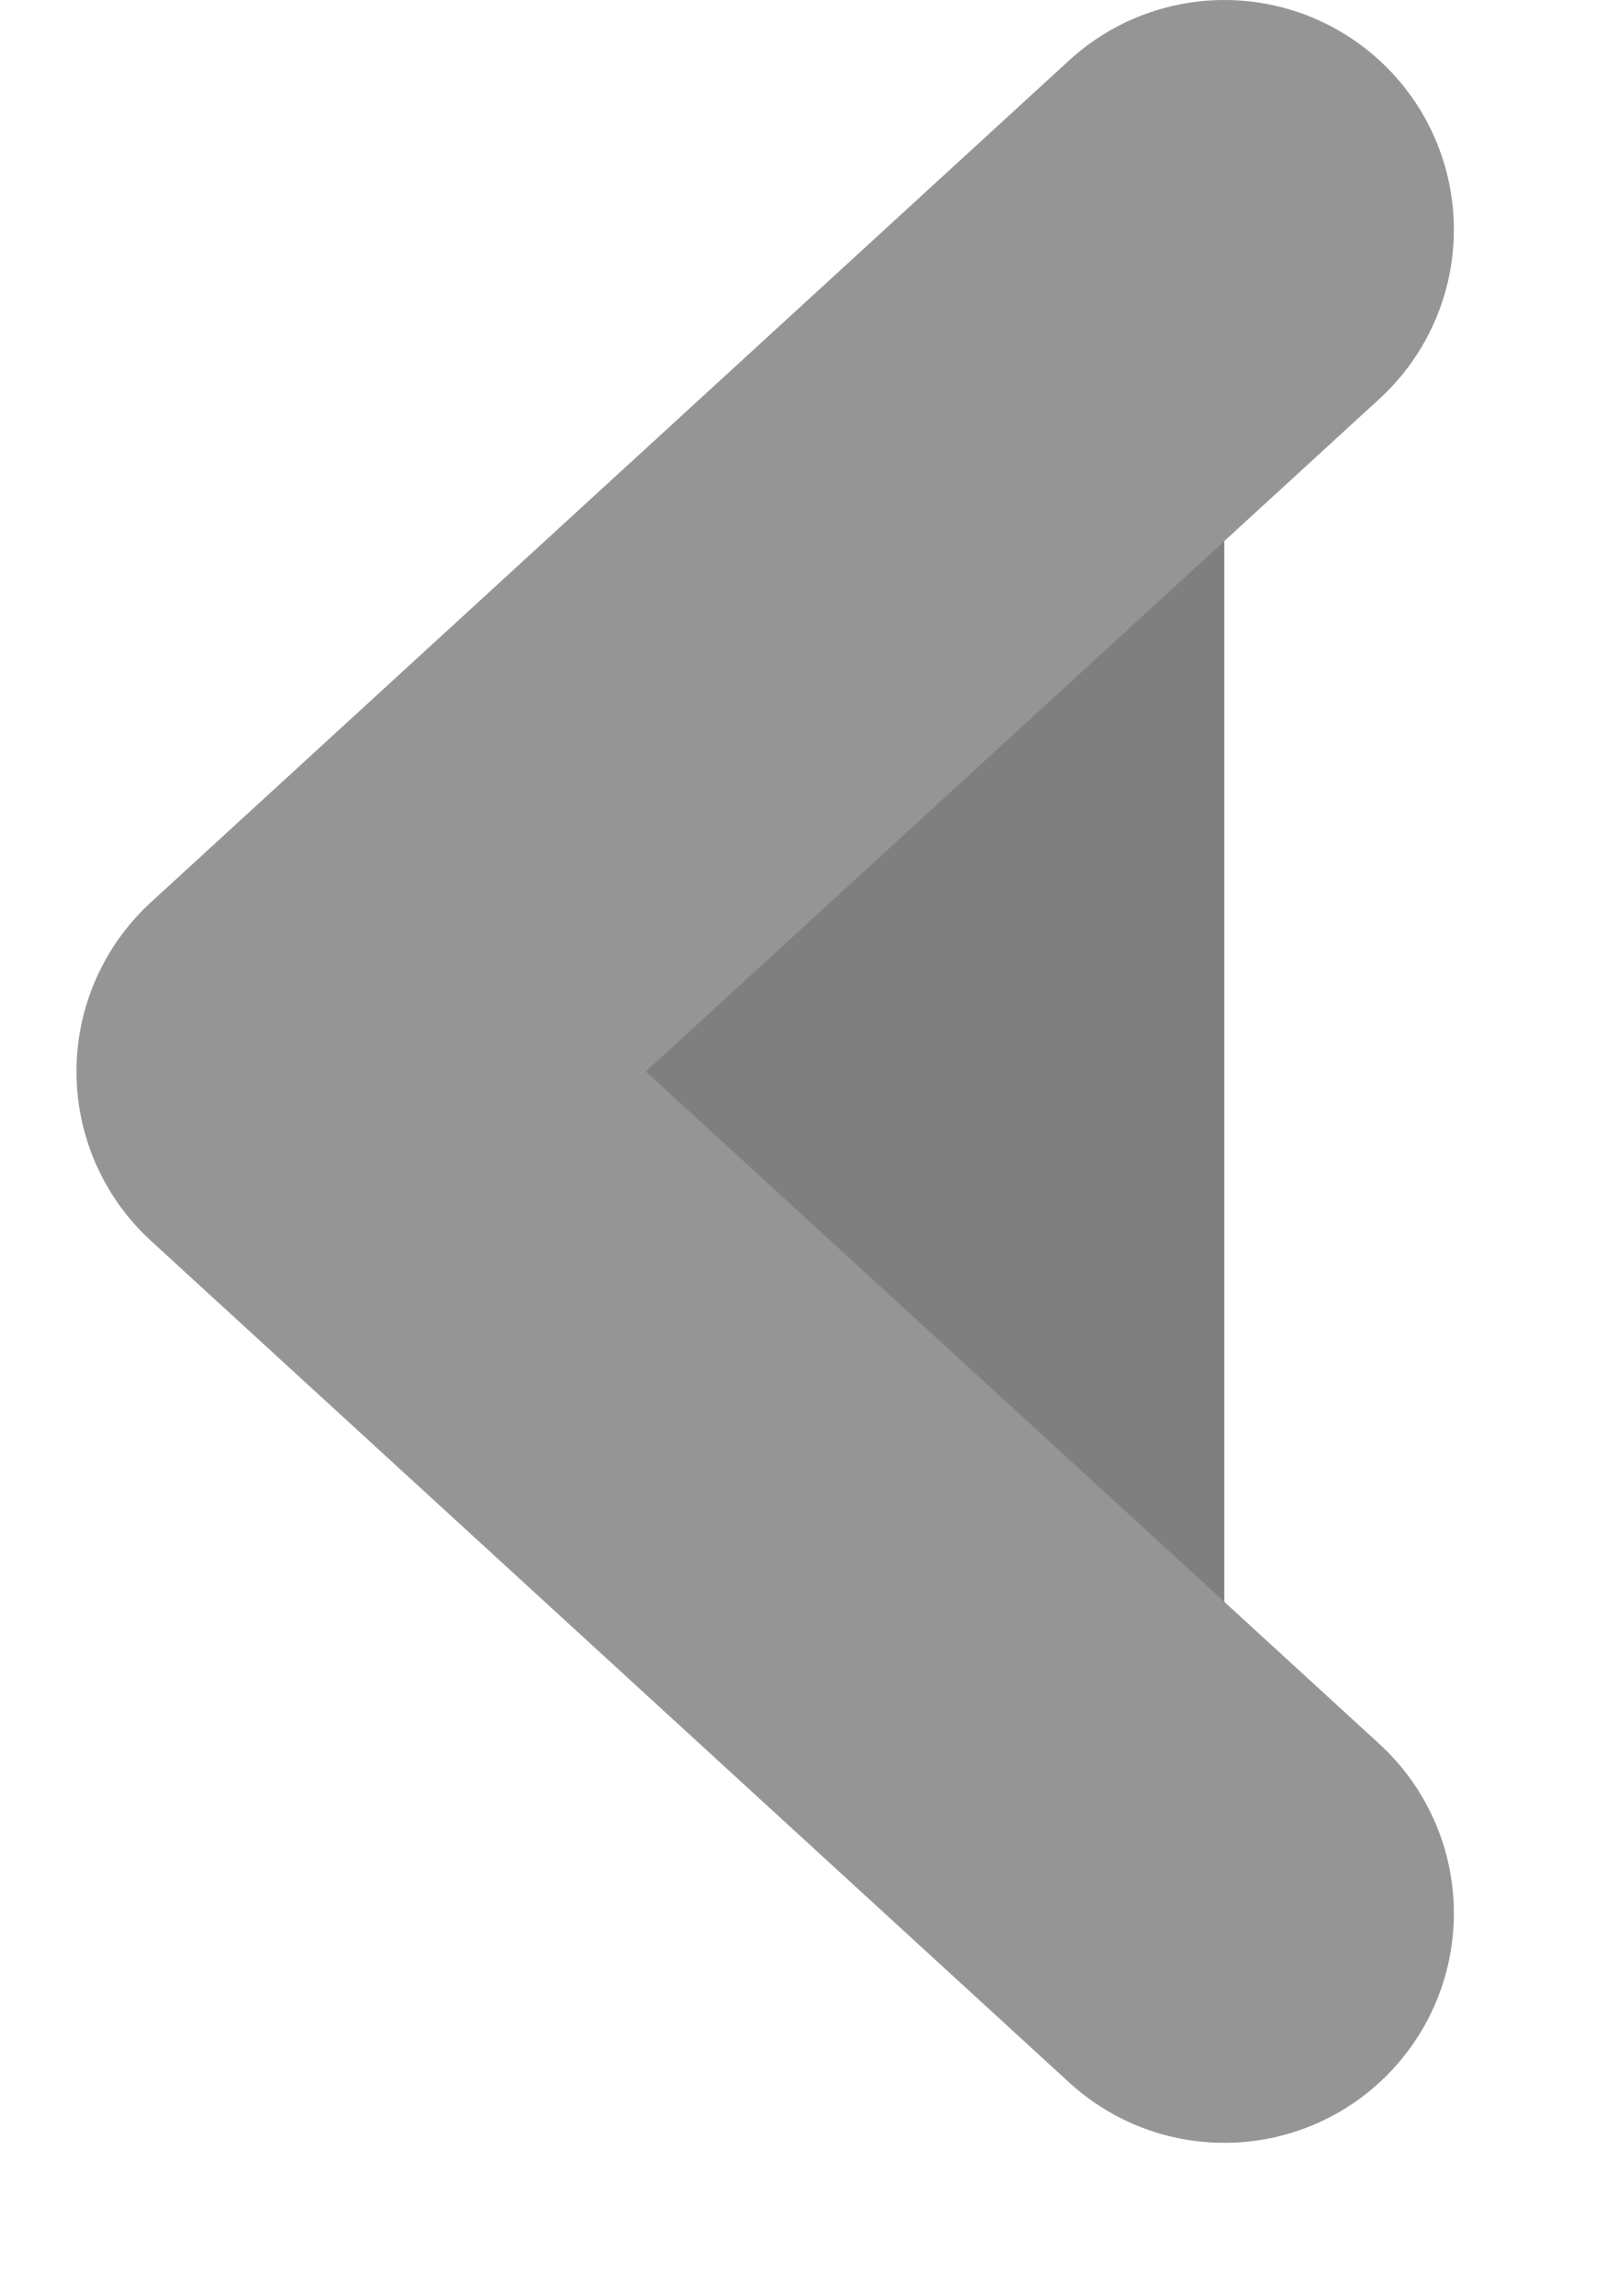
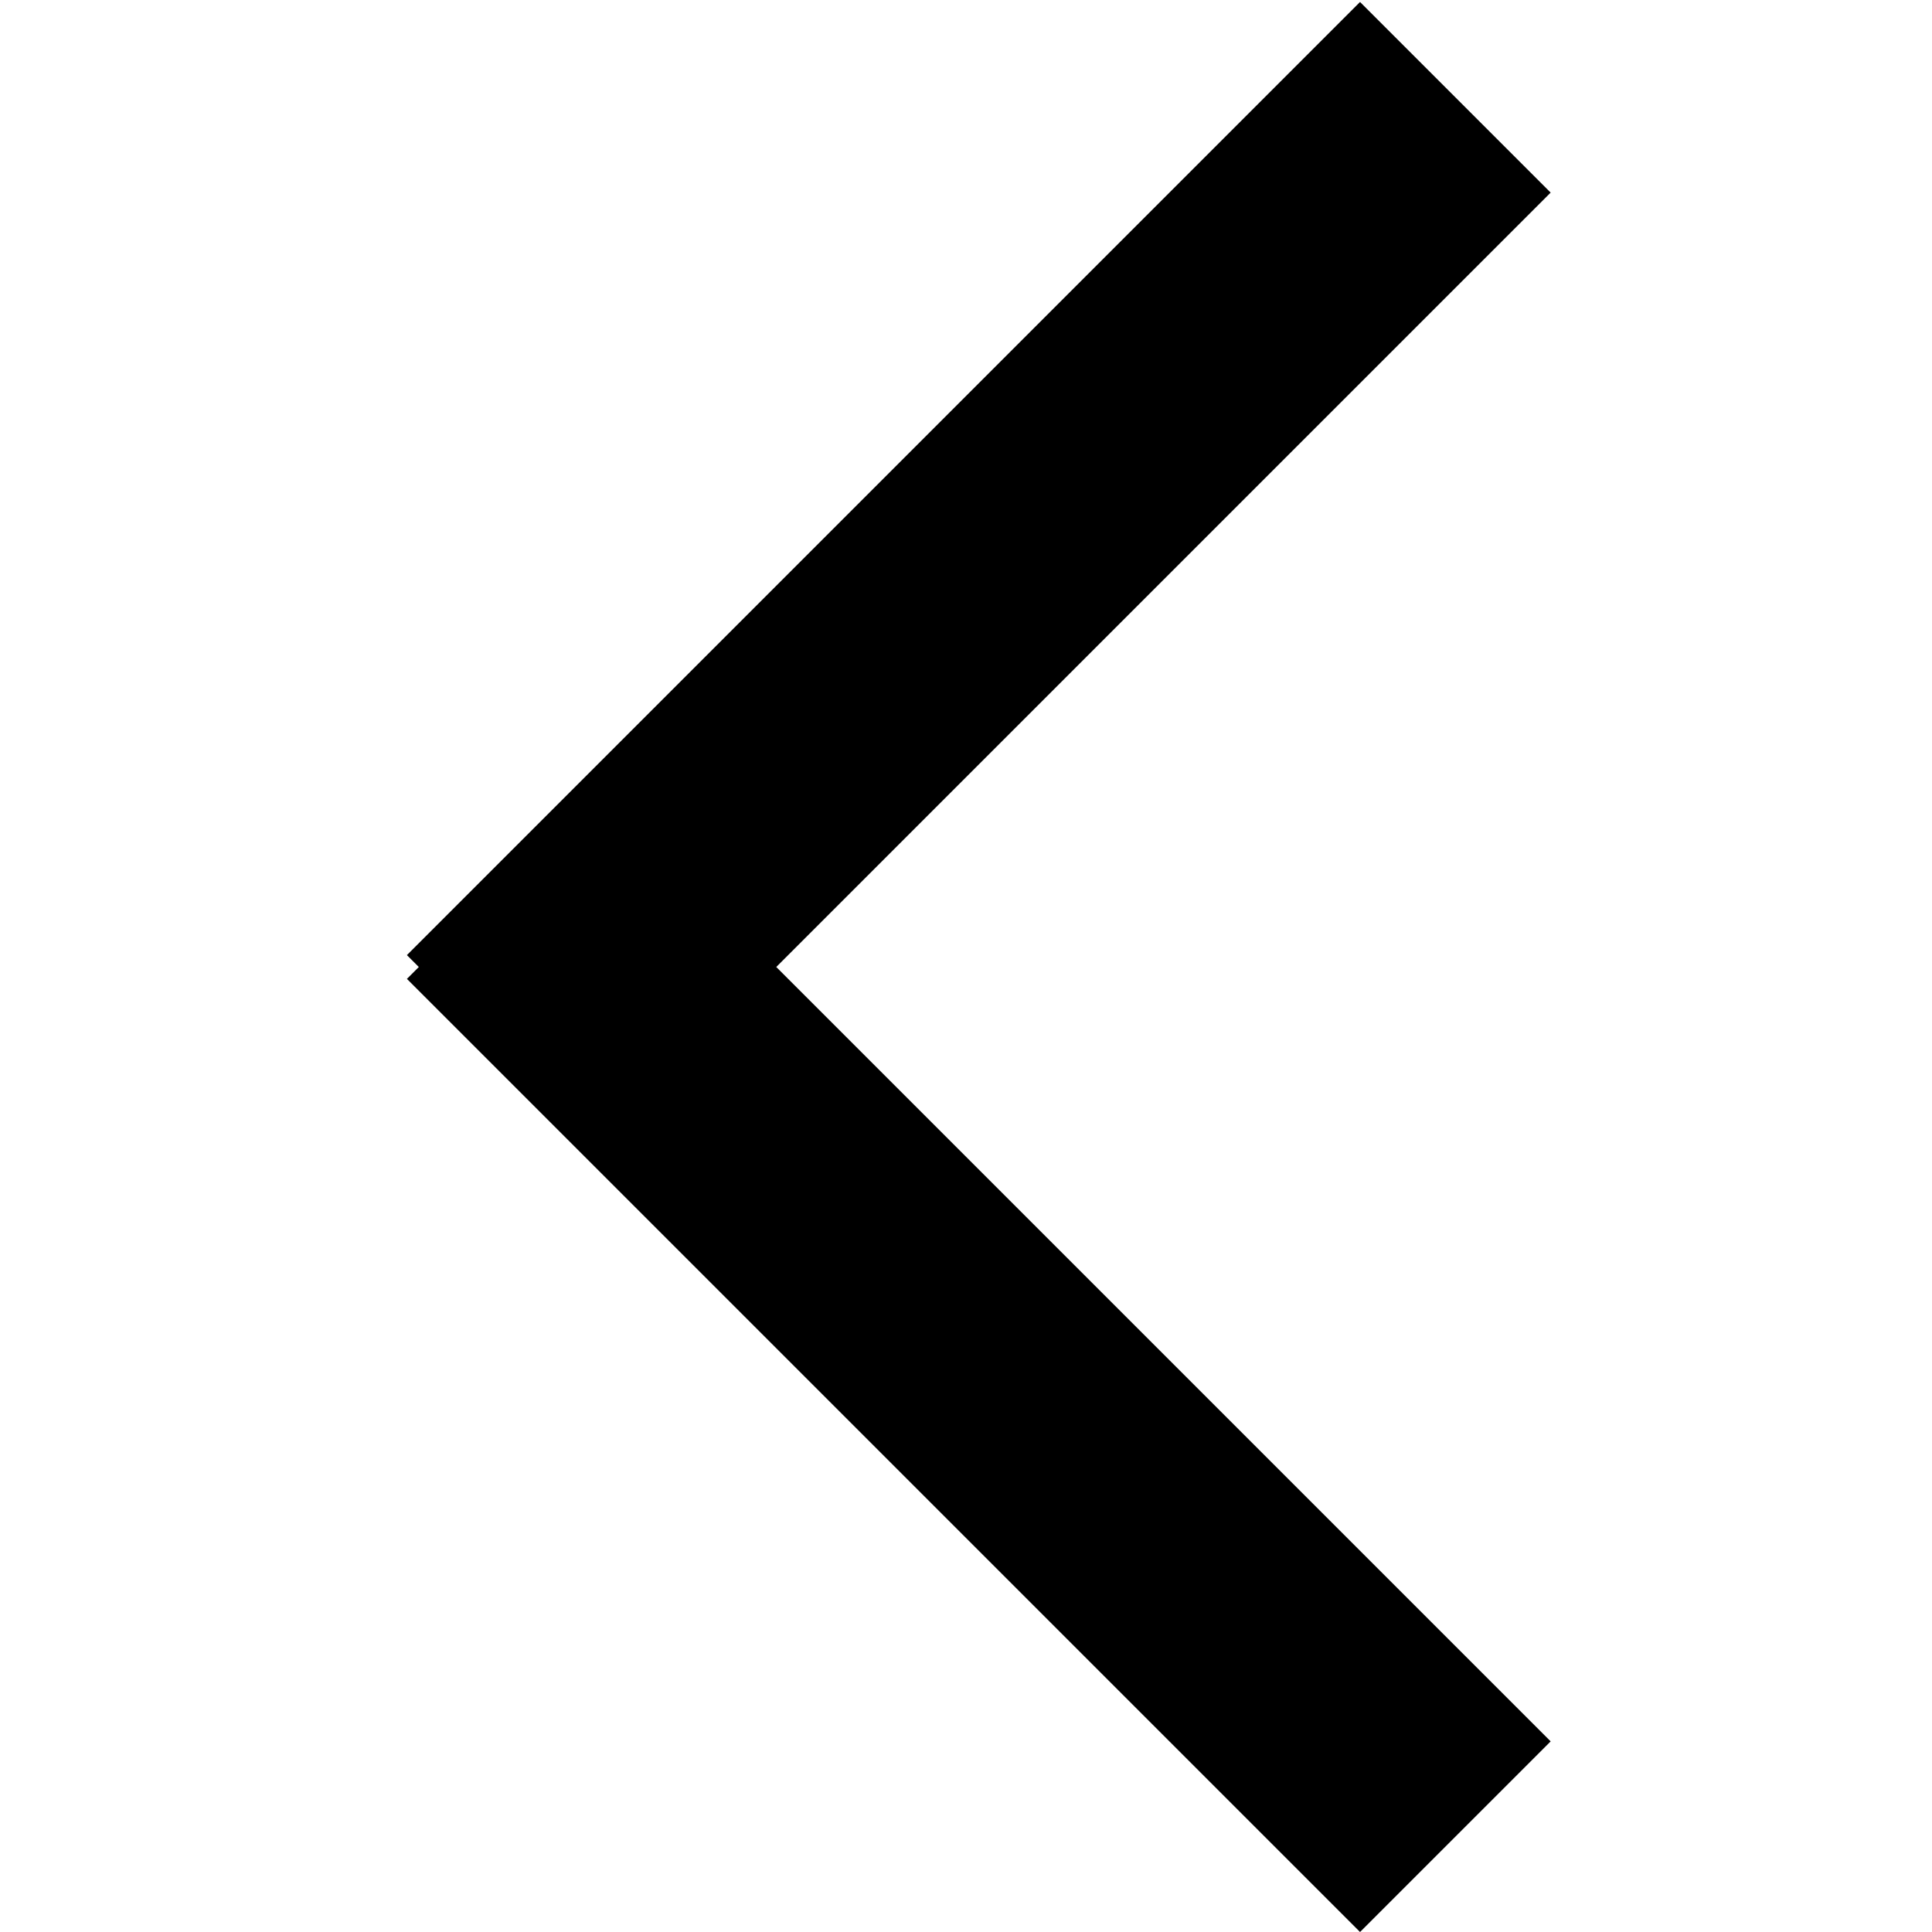
- <svg xmlns="http://www.w3.org/2000/svg" width="7" height="10" viewBox="0 0 7 10" fill="none">
-   <path opacity="0.5" d="M5.333 1L1.333 4.667L5.333 8.333" stroke="#2C2C2C" stroke-width="2" stroke-linecap="round" stroke-linejoin="round" fill="currentColor" />
+ <svg xmlns="http://www.w3.org/2000/svg" class="svg-icon" style="width: 0.9em; height: 0.9em;vertical-align: middle;fill: currentColor;overflow: hidden;" viewBox="0 0 1024 1024" version="1.1">
+   <path d="M221.977 512.526 215.673 518.83 720.844 1024 821.878 922.966 411.437 512.526 821.878 102.086 720.844 1.052 215.673 506.222 221.977 512.526Z" />
</svg>
